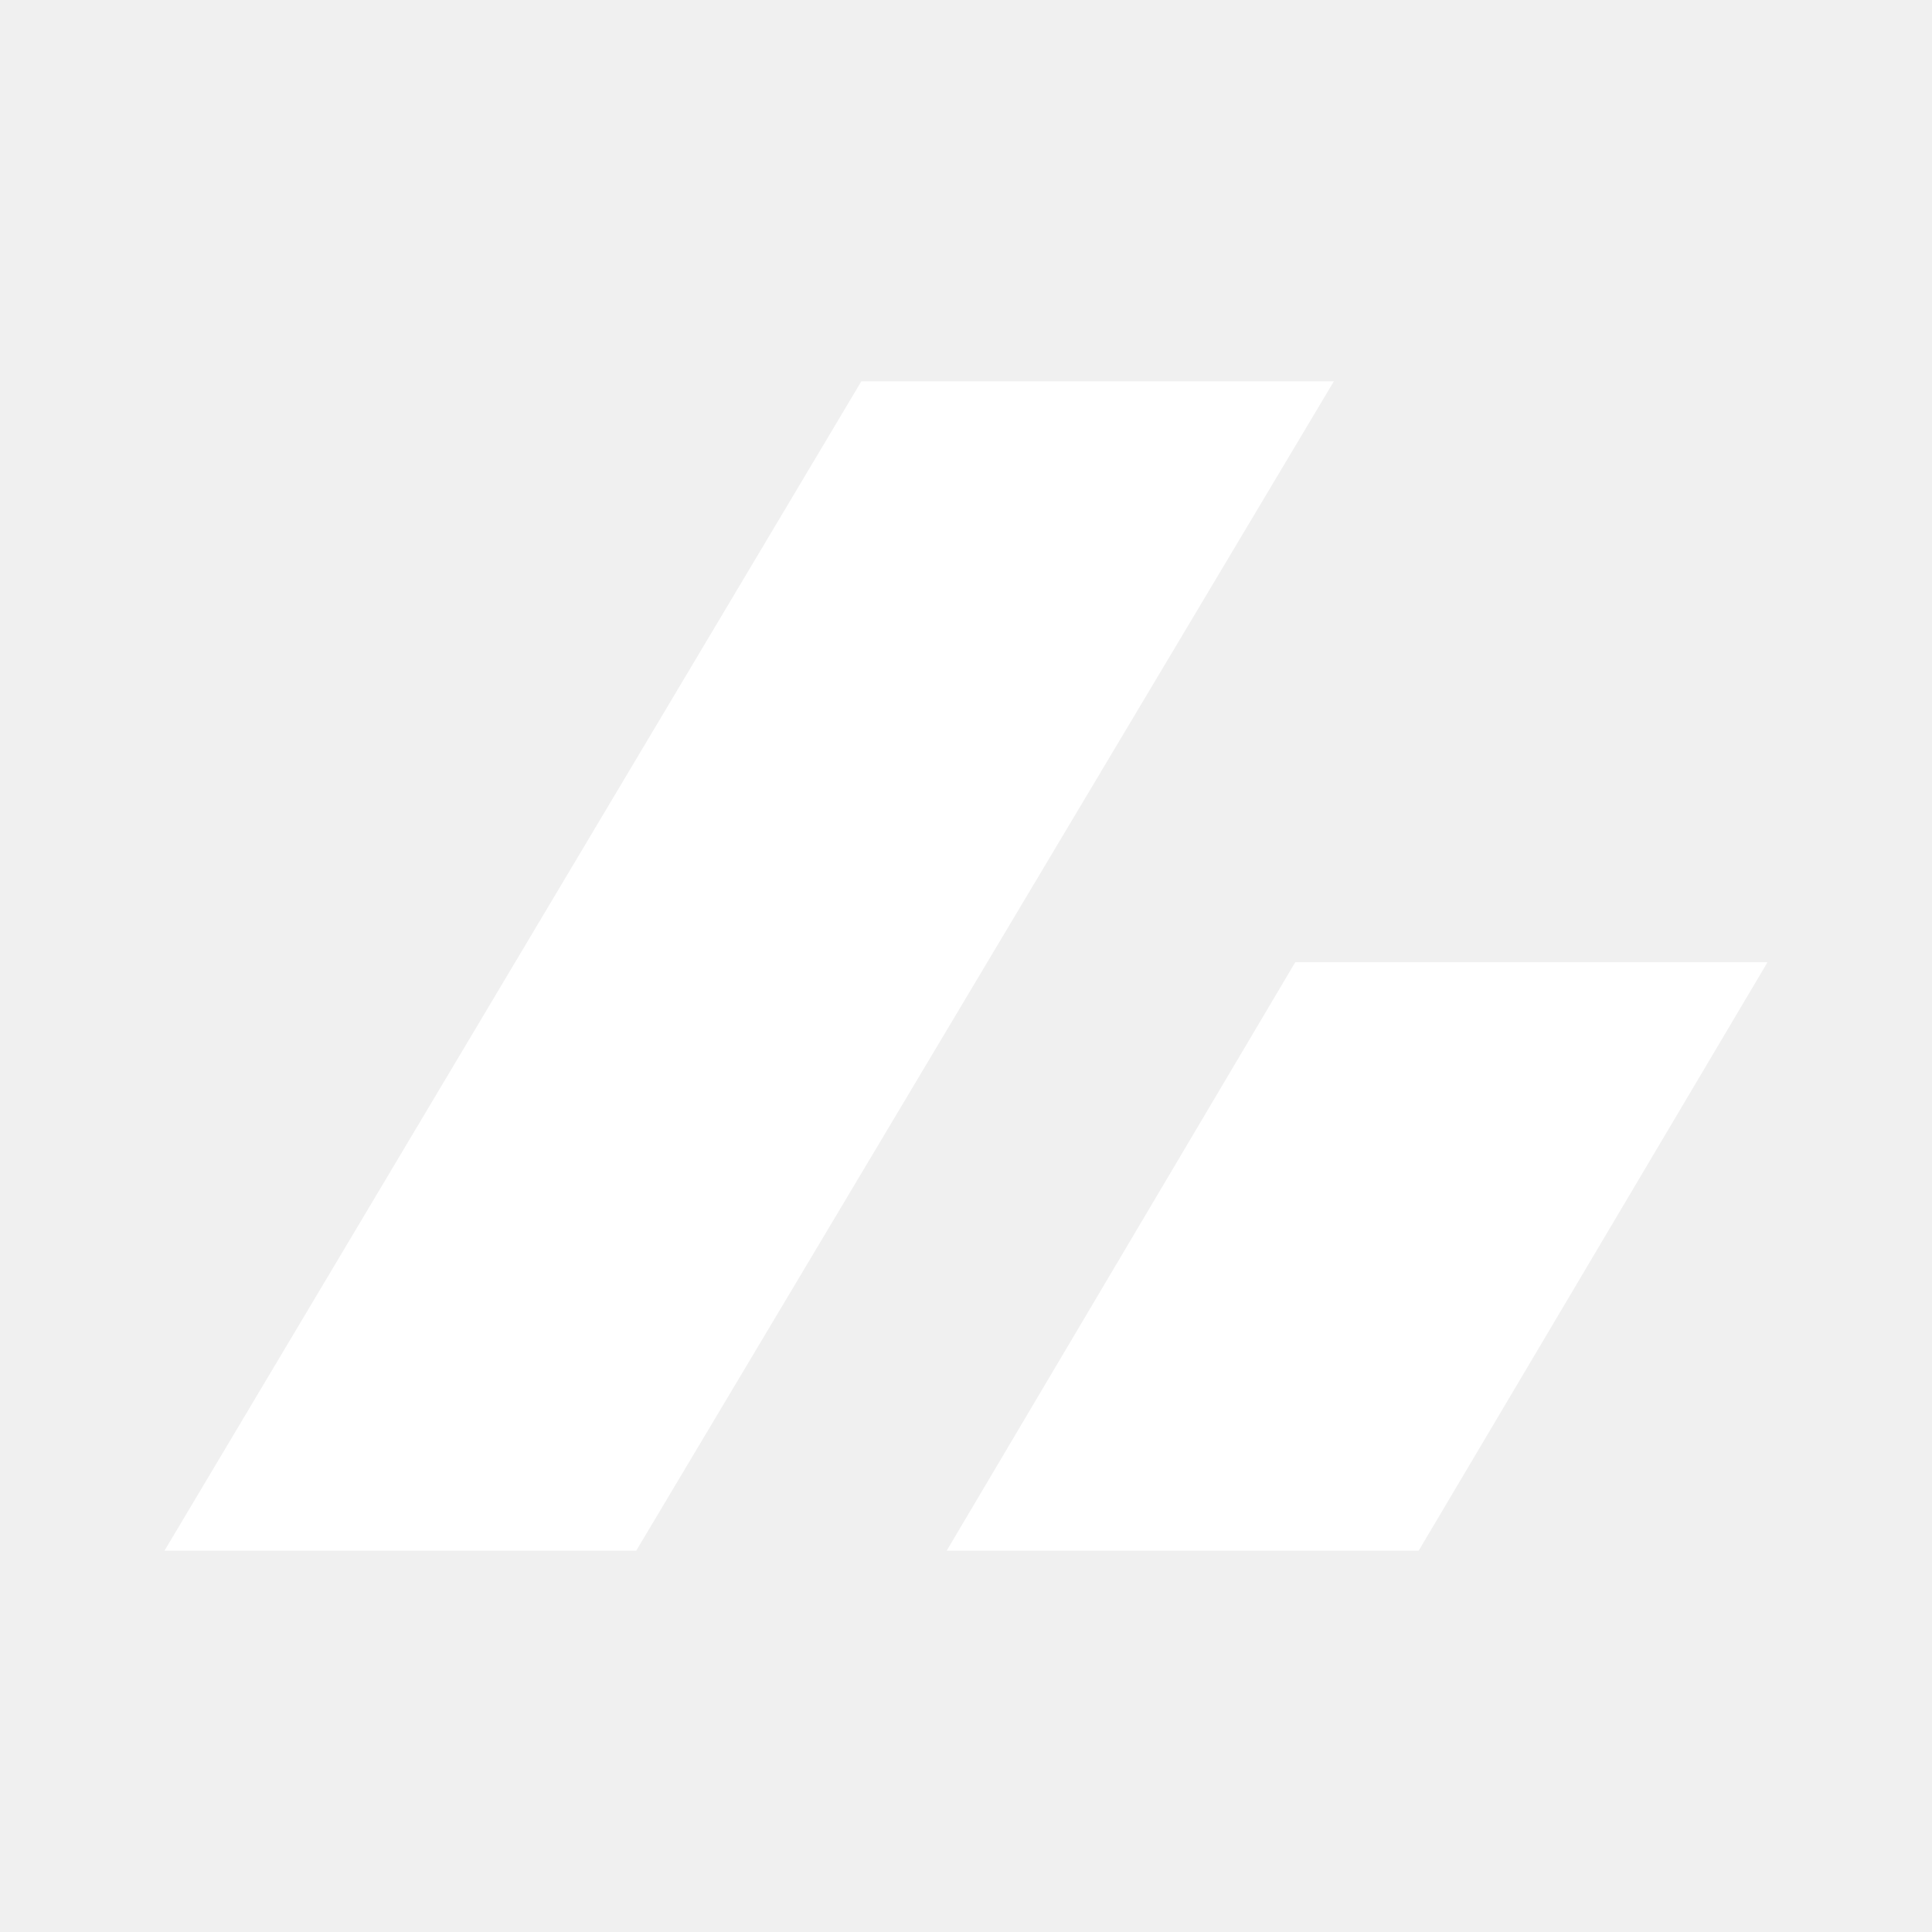
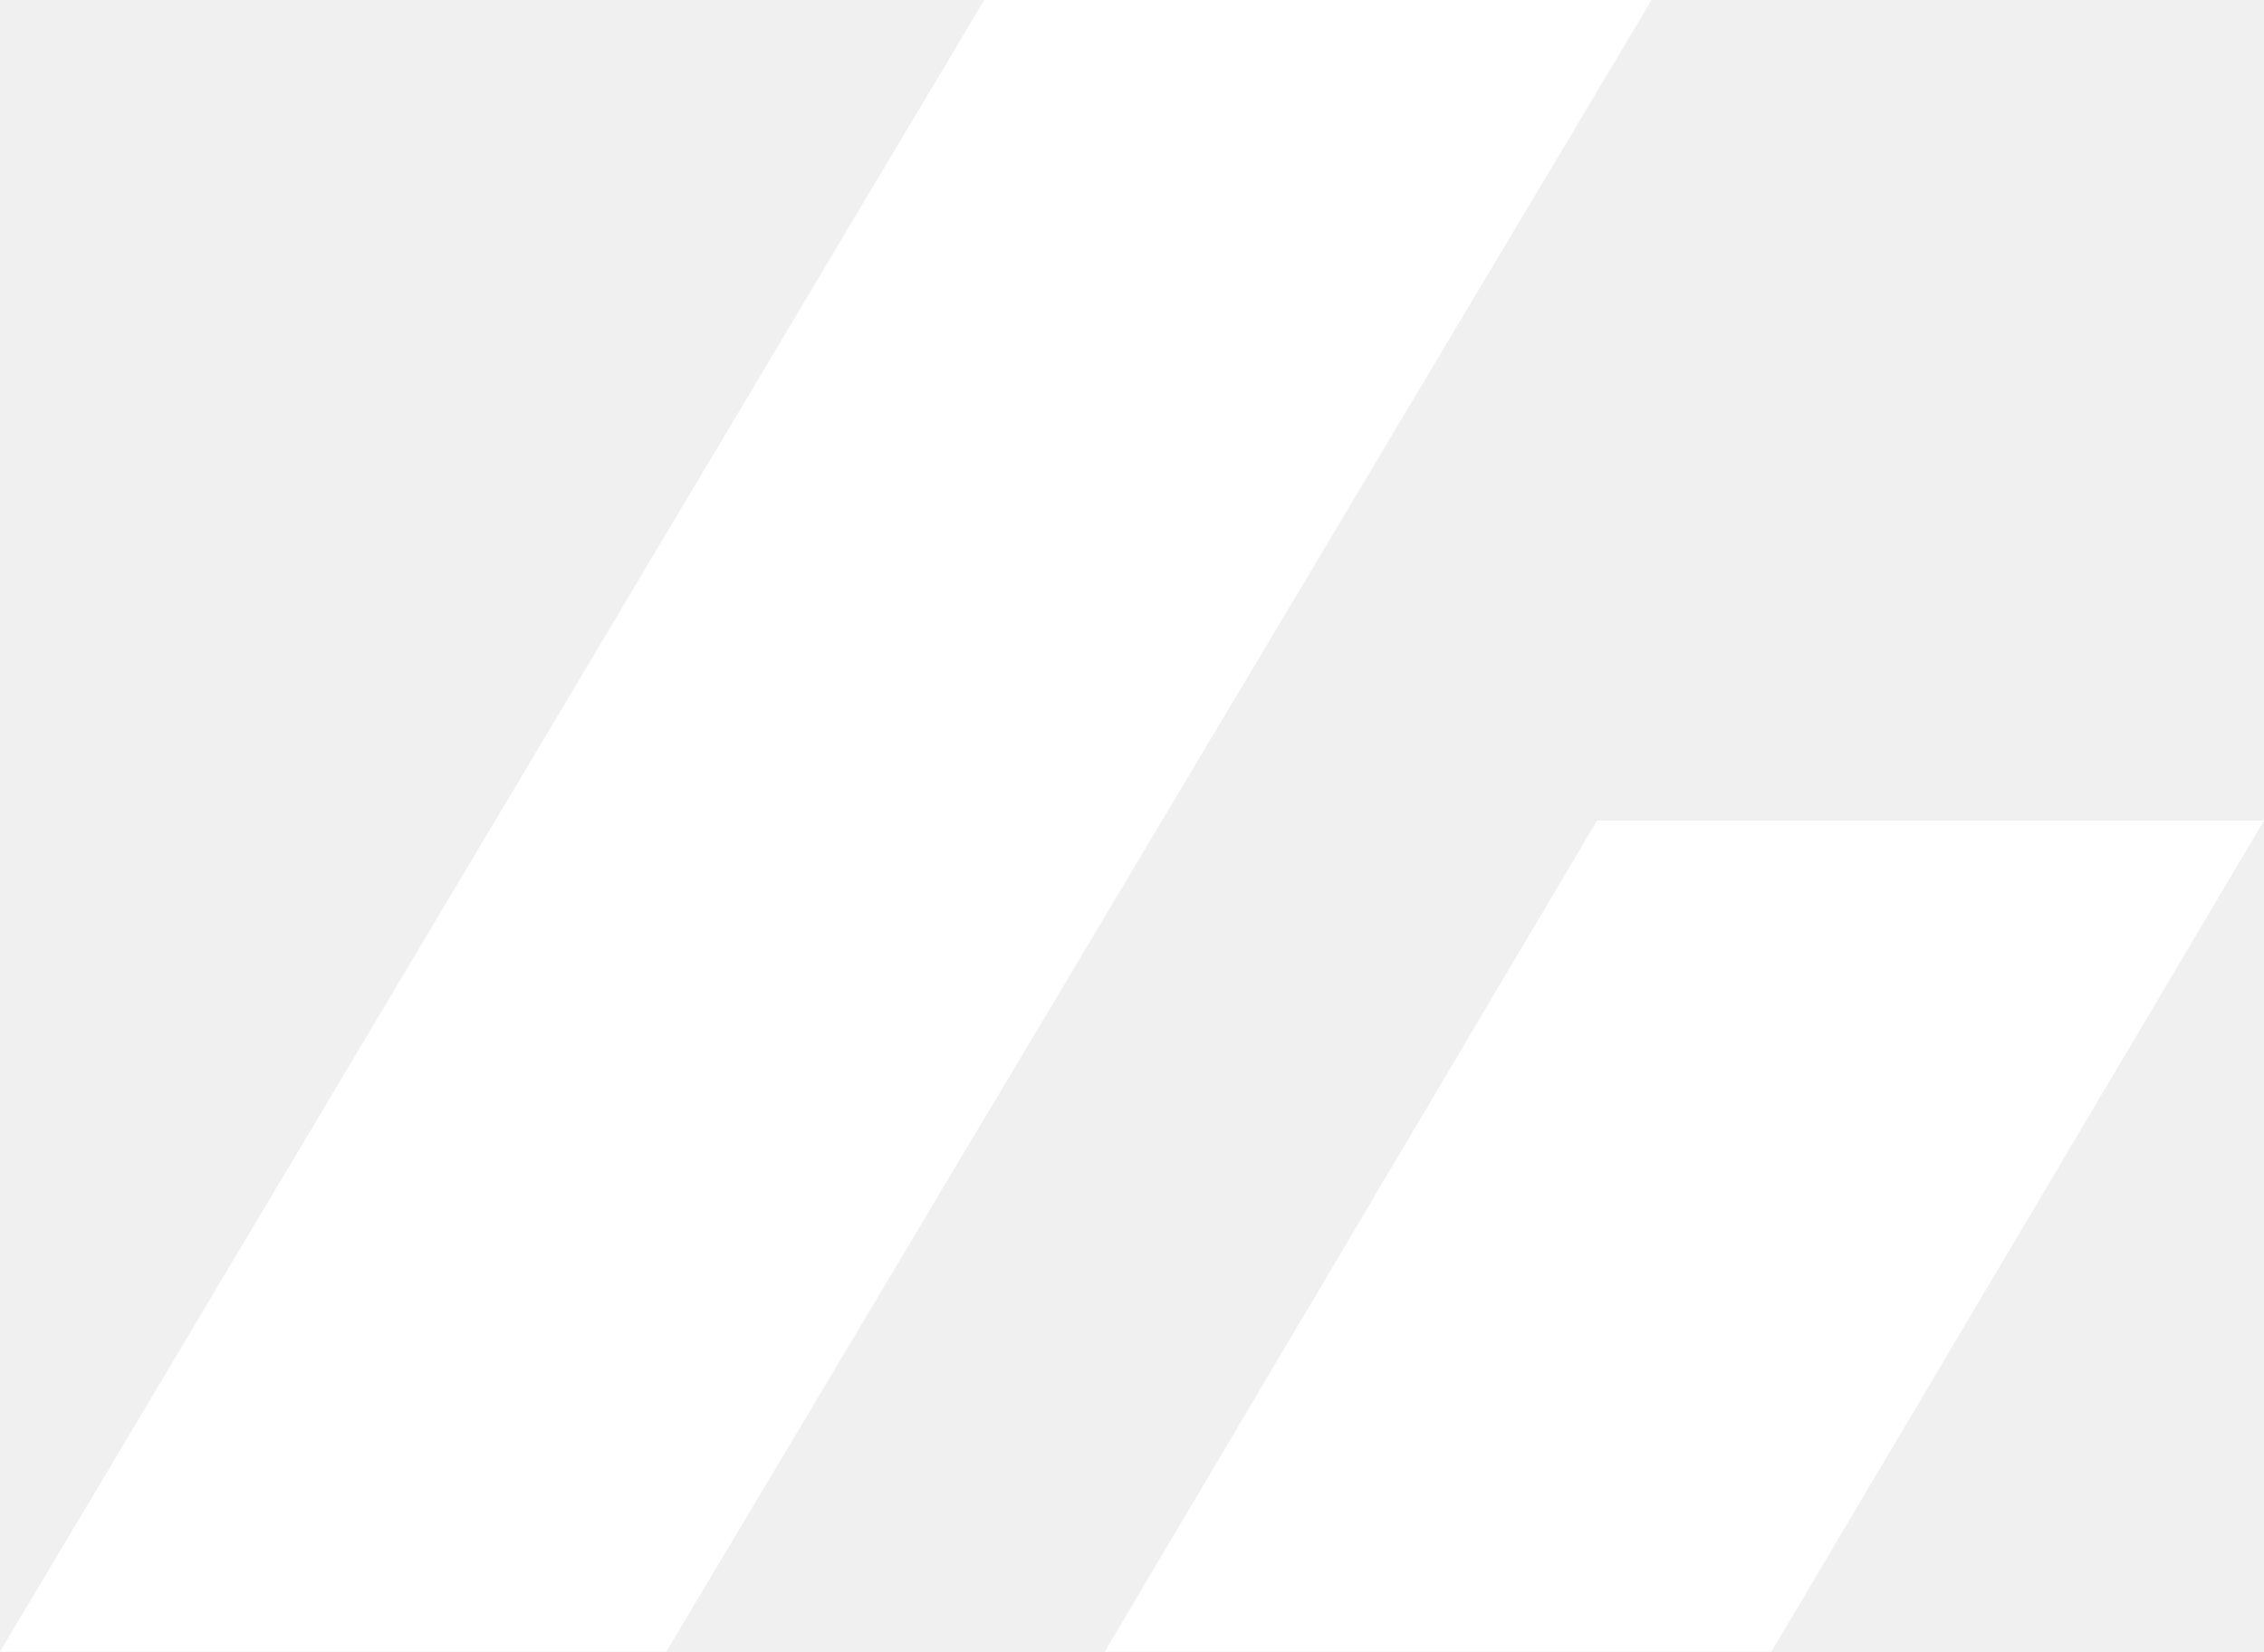
- <svg xmlns="http://www.w3.org/2000/svg" viewBox="0 0 72 72">
+ <svg xmlns="http://www.w3.org/2000/svg" viewBox="6.13 14.21 59.74 43.58">
  <rect width="72" height="72" style="fill:none" />
  <path d="M32.1,14.21H49.71l-26,43.58H6.13Z" style="fill:#fff;fill-rule:evenodd" />
  <path d="M48.27,35.86h17.6l-13,21.93H35.28Z" style="fill:#fff;fill-rule:evenodd" />
</svg>
